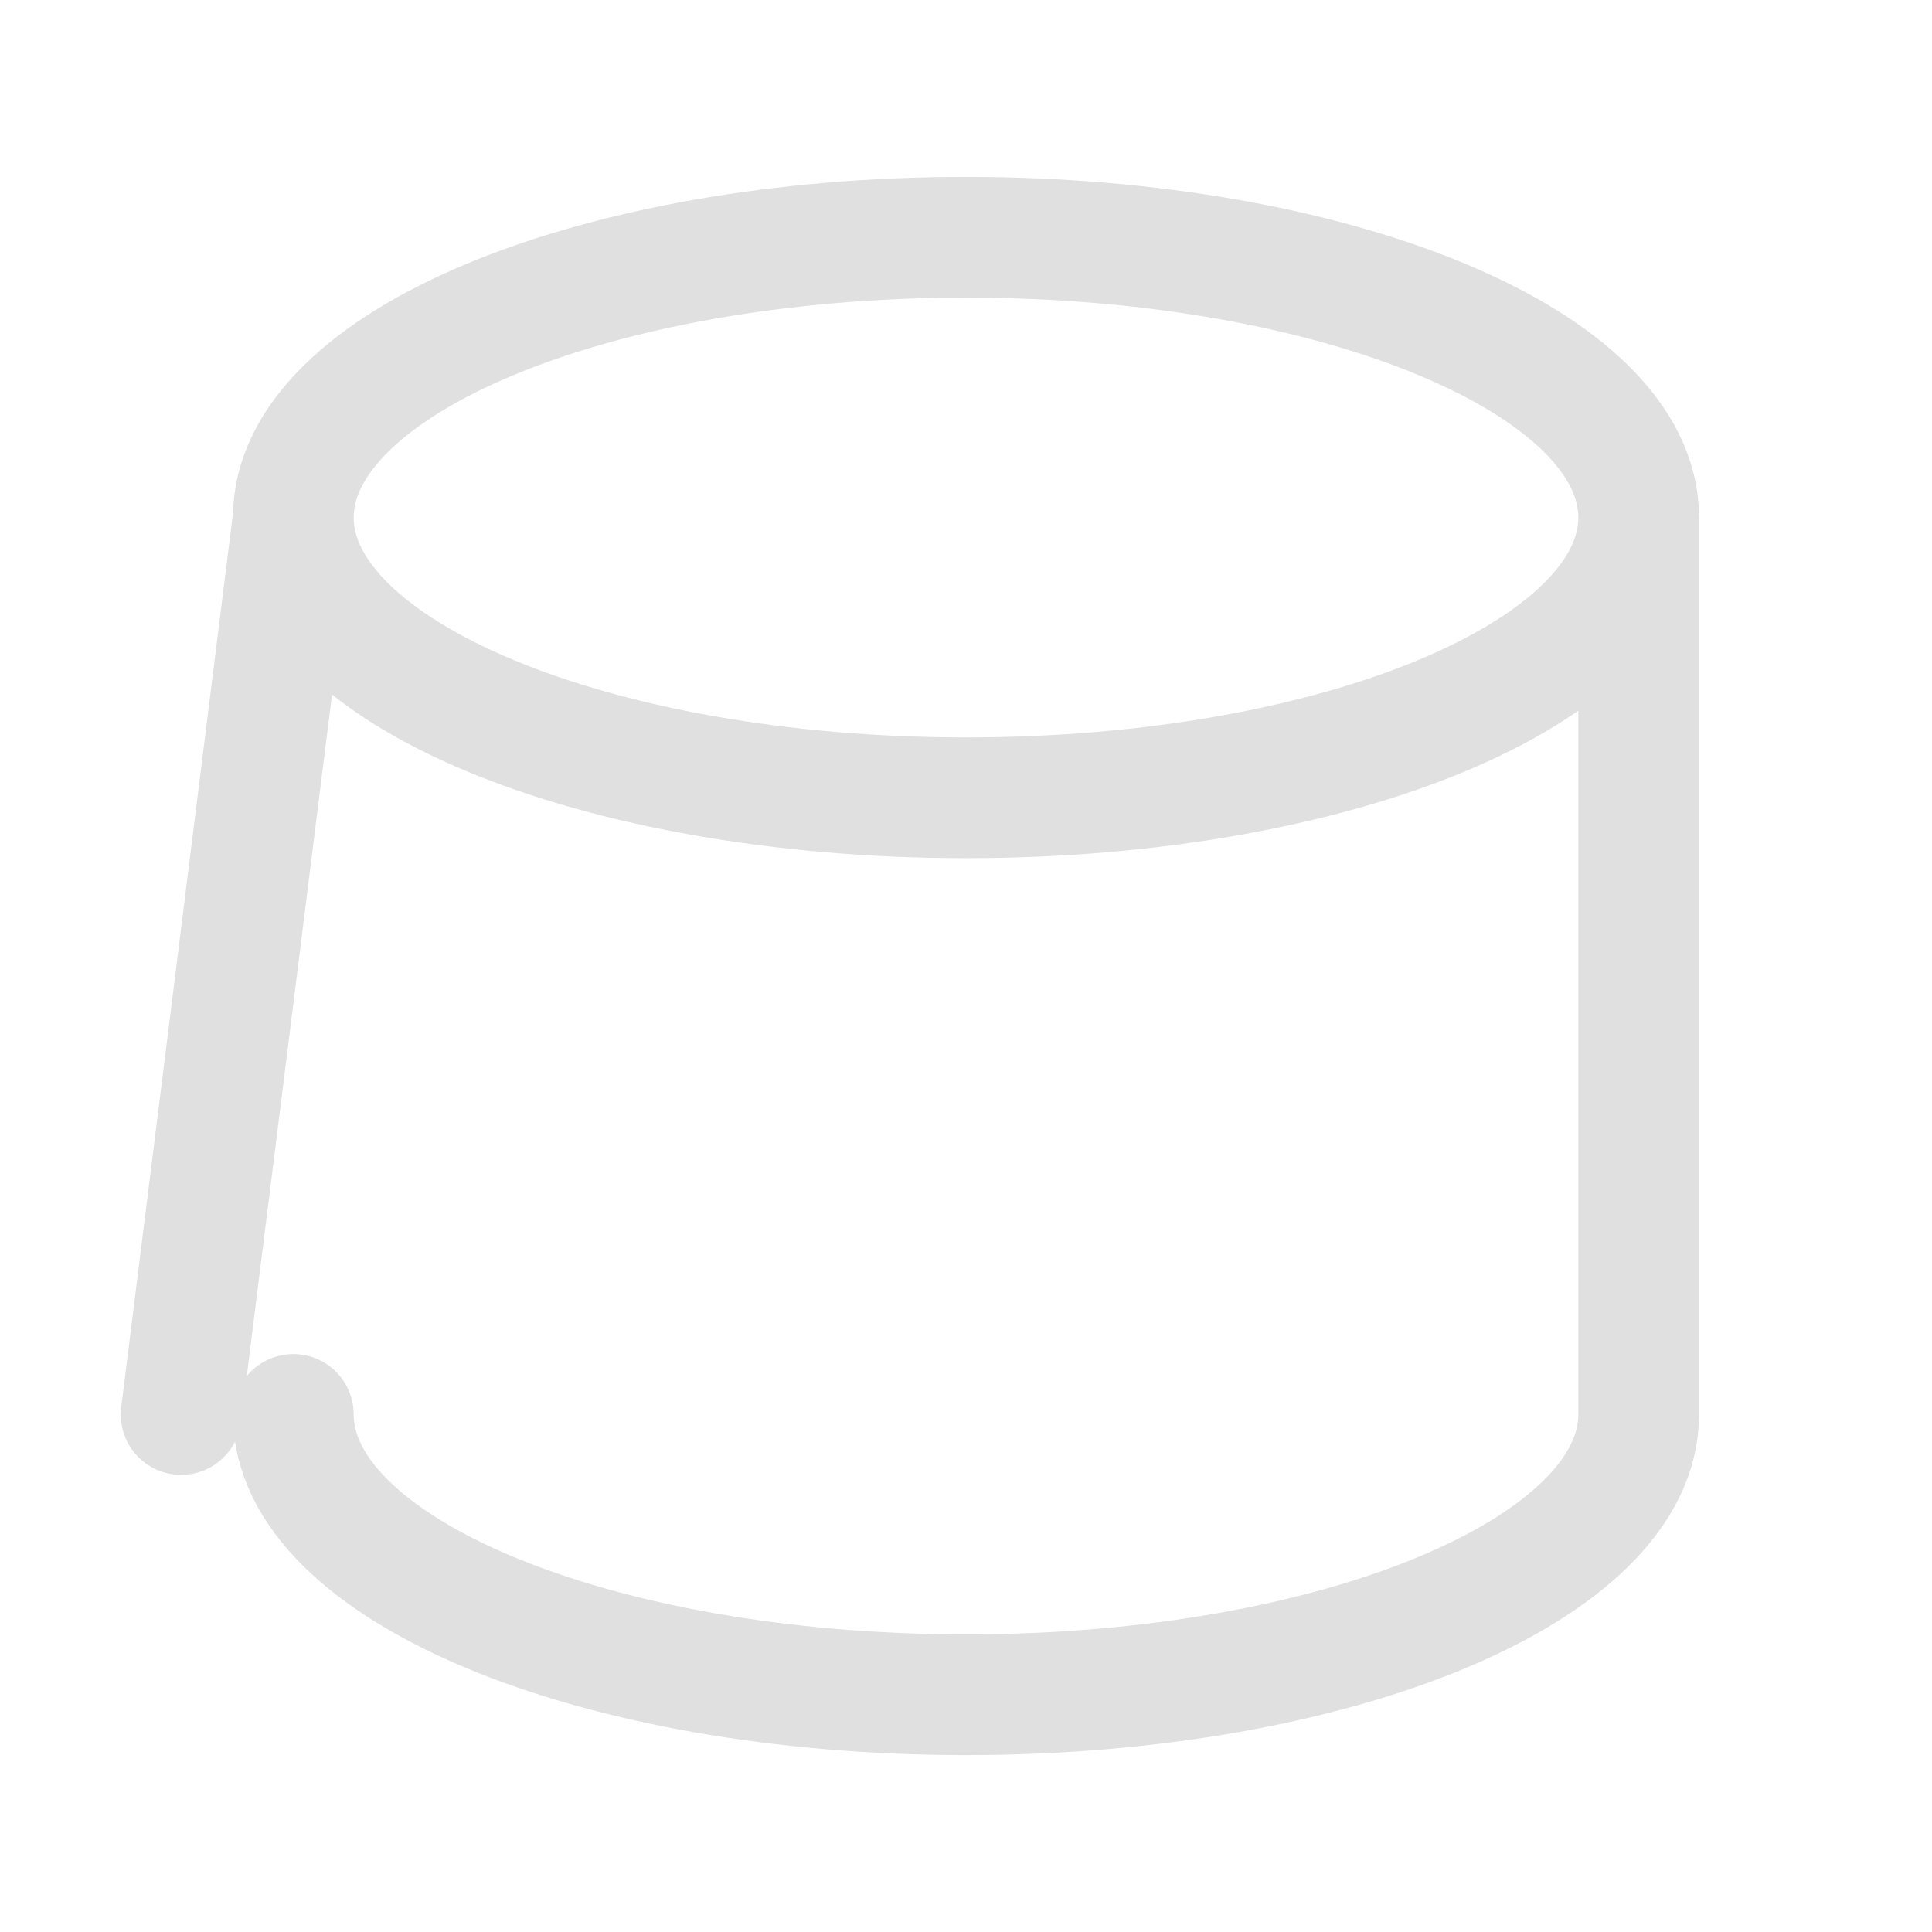
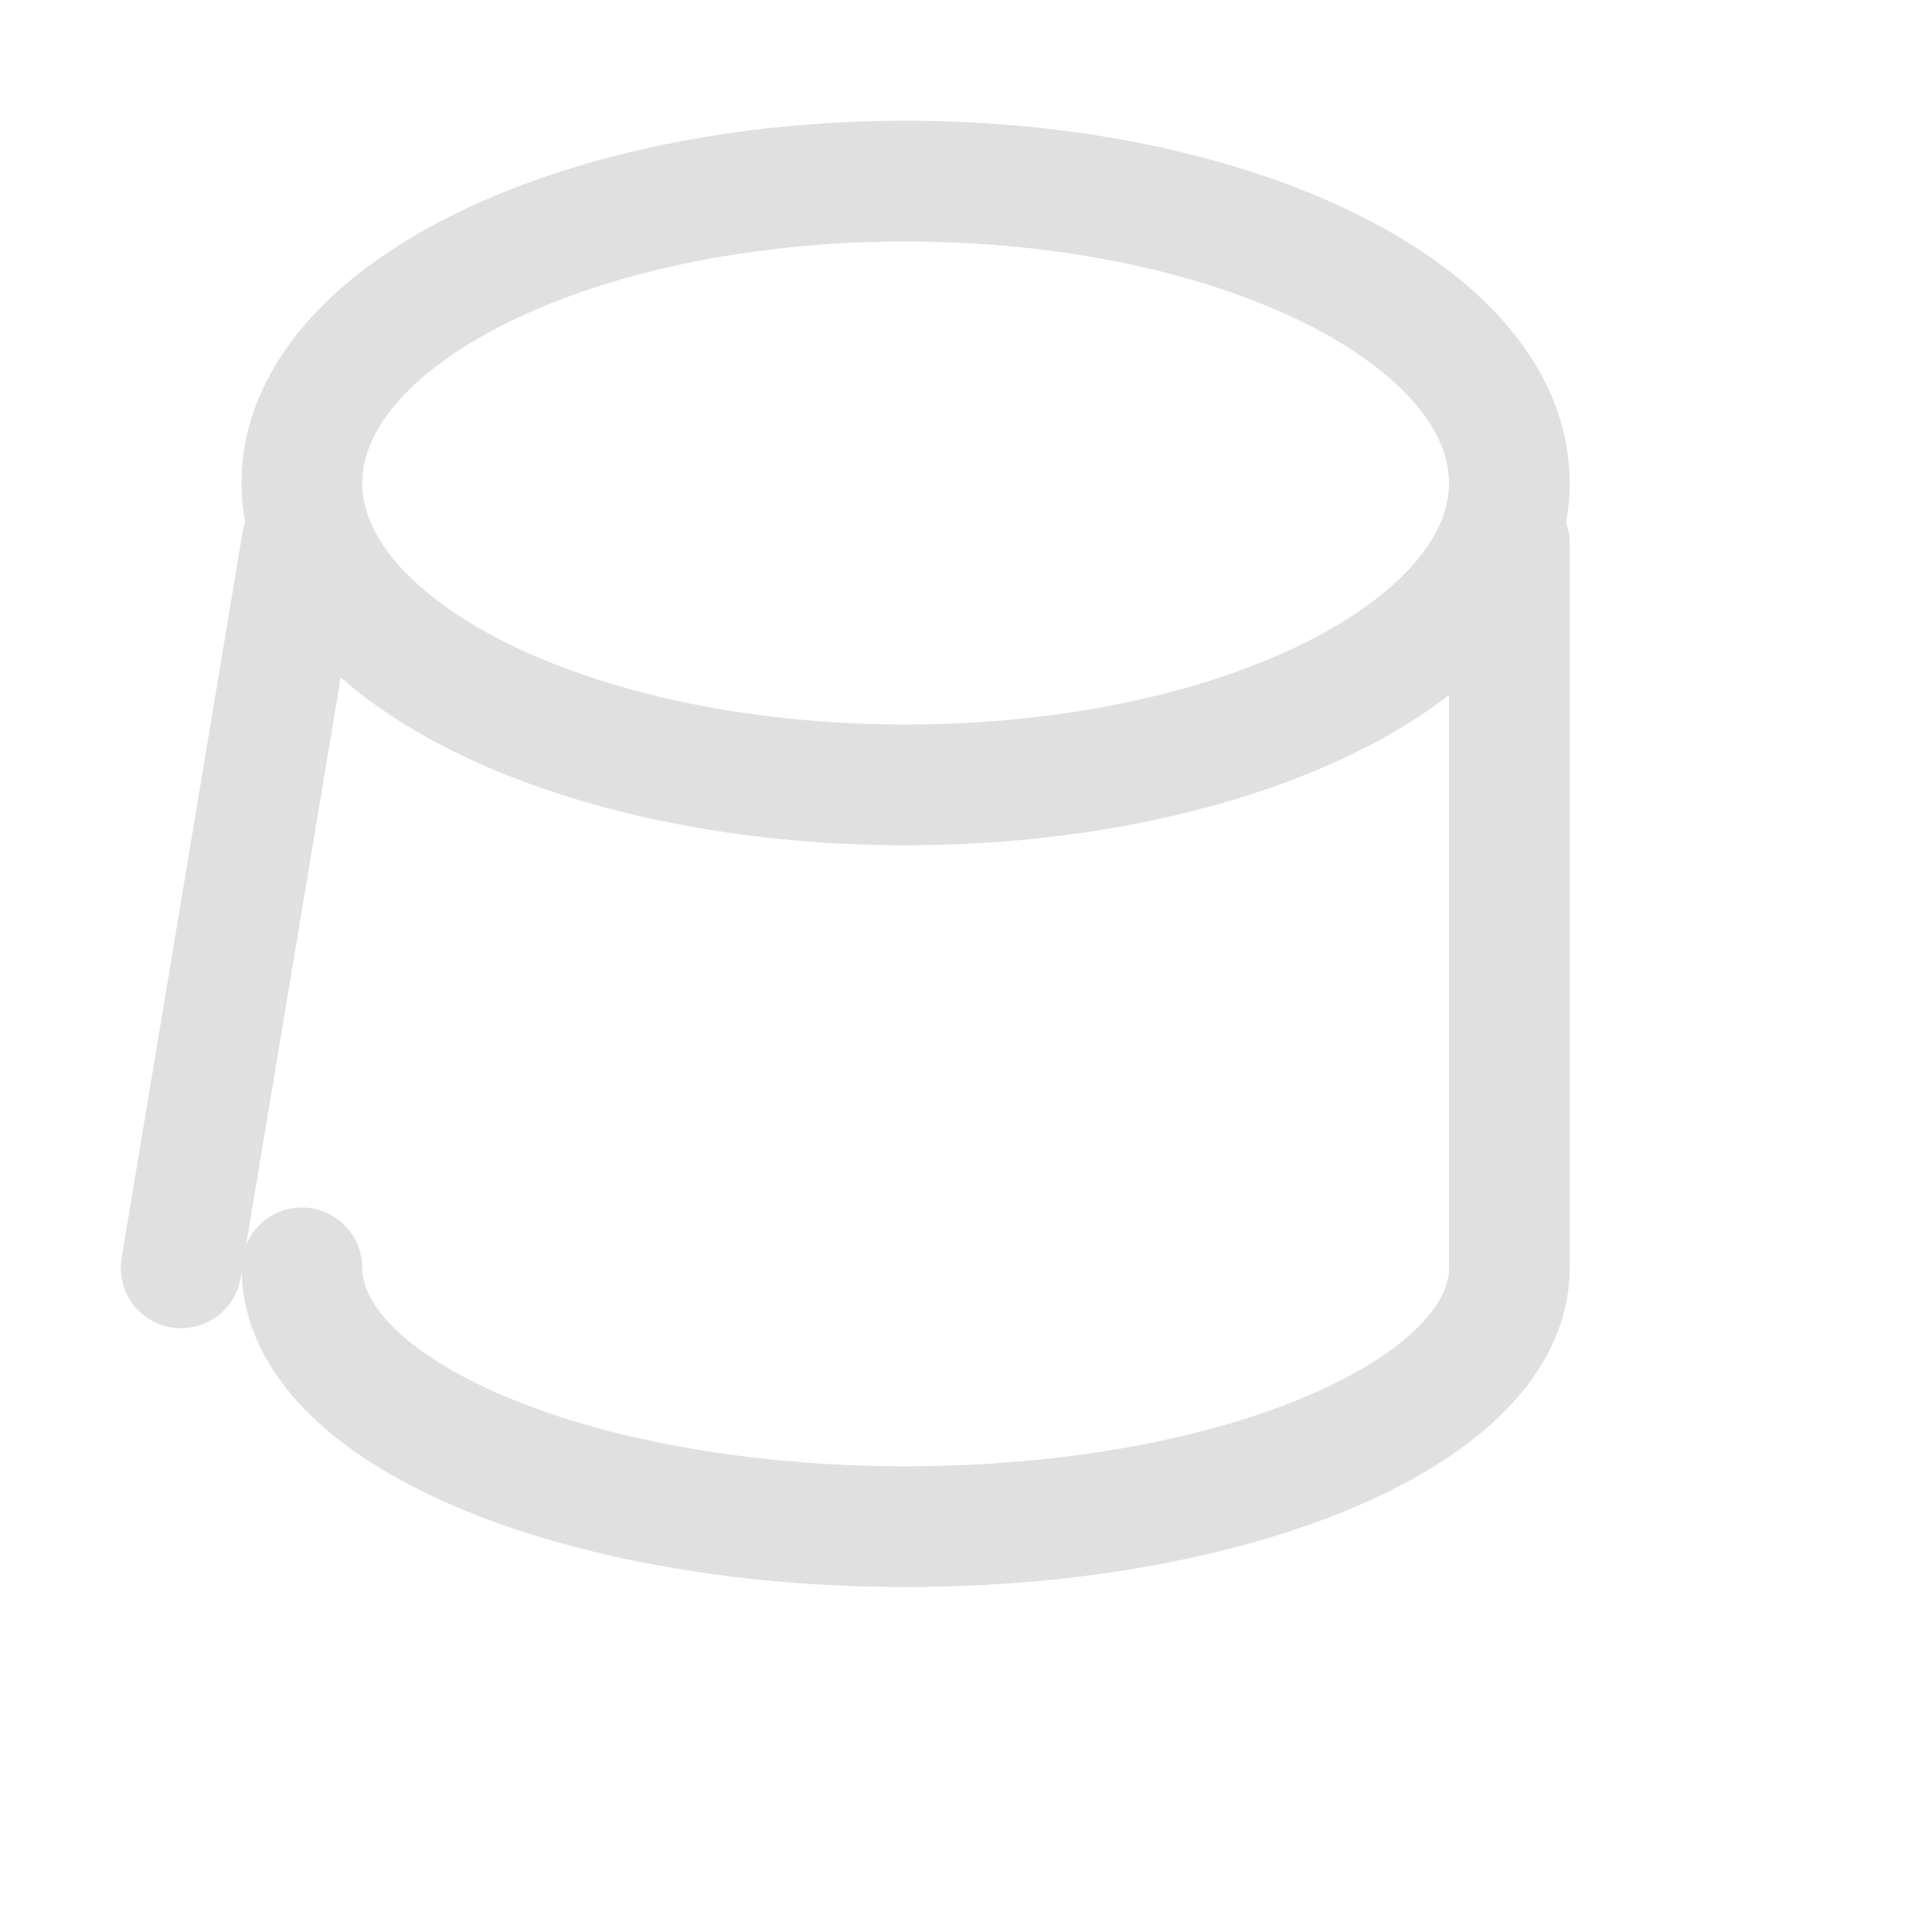
<svg xmlns="http://www.w3.org/2000/svg" width="16" height="16" viewBox="0 0 16 16">
-   <path fill="none" stroke="#e0e0e0" stroke-width="1" stroke-linecap="round" stroke-linejoin="round" d="M2.429 4.286A5.571 2.321 0 1 0 13.571 4.286A5.571 2.321 0 1 0 2.429 4.286ZM2.429 4.286L1.5 11.714M13.571 4.286L13.571 11.714M2.429 11.714A5.571 2.321 0 0 0 13.571 11.714" />
+   <path fill="none" stroke="#e0e0e0" stroke-width="1" stroke-linecap="round" stroke-linejoin="round" d="M2.5 4A5 2.5 0 1 0 12.5 4A5 2.5 0 1 0 2.5 4ZM2.5 4.5L1.5 10.5M12.5 4.5L12.5 10.5M2.5 10.5A5 2.143 0 0 0 12.5 10.5" />
</svg>
